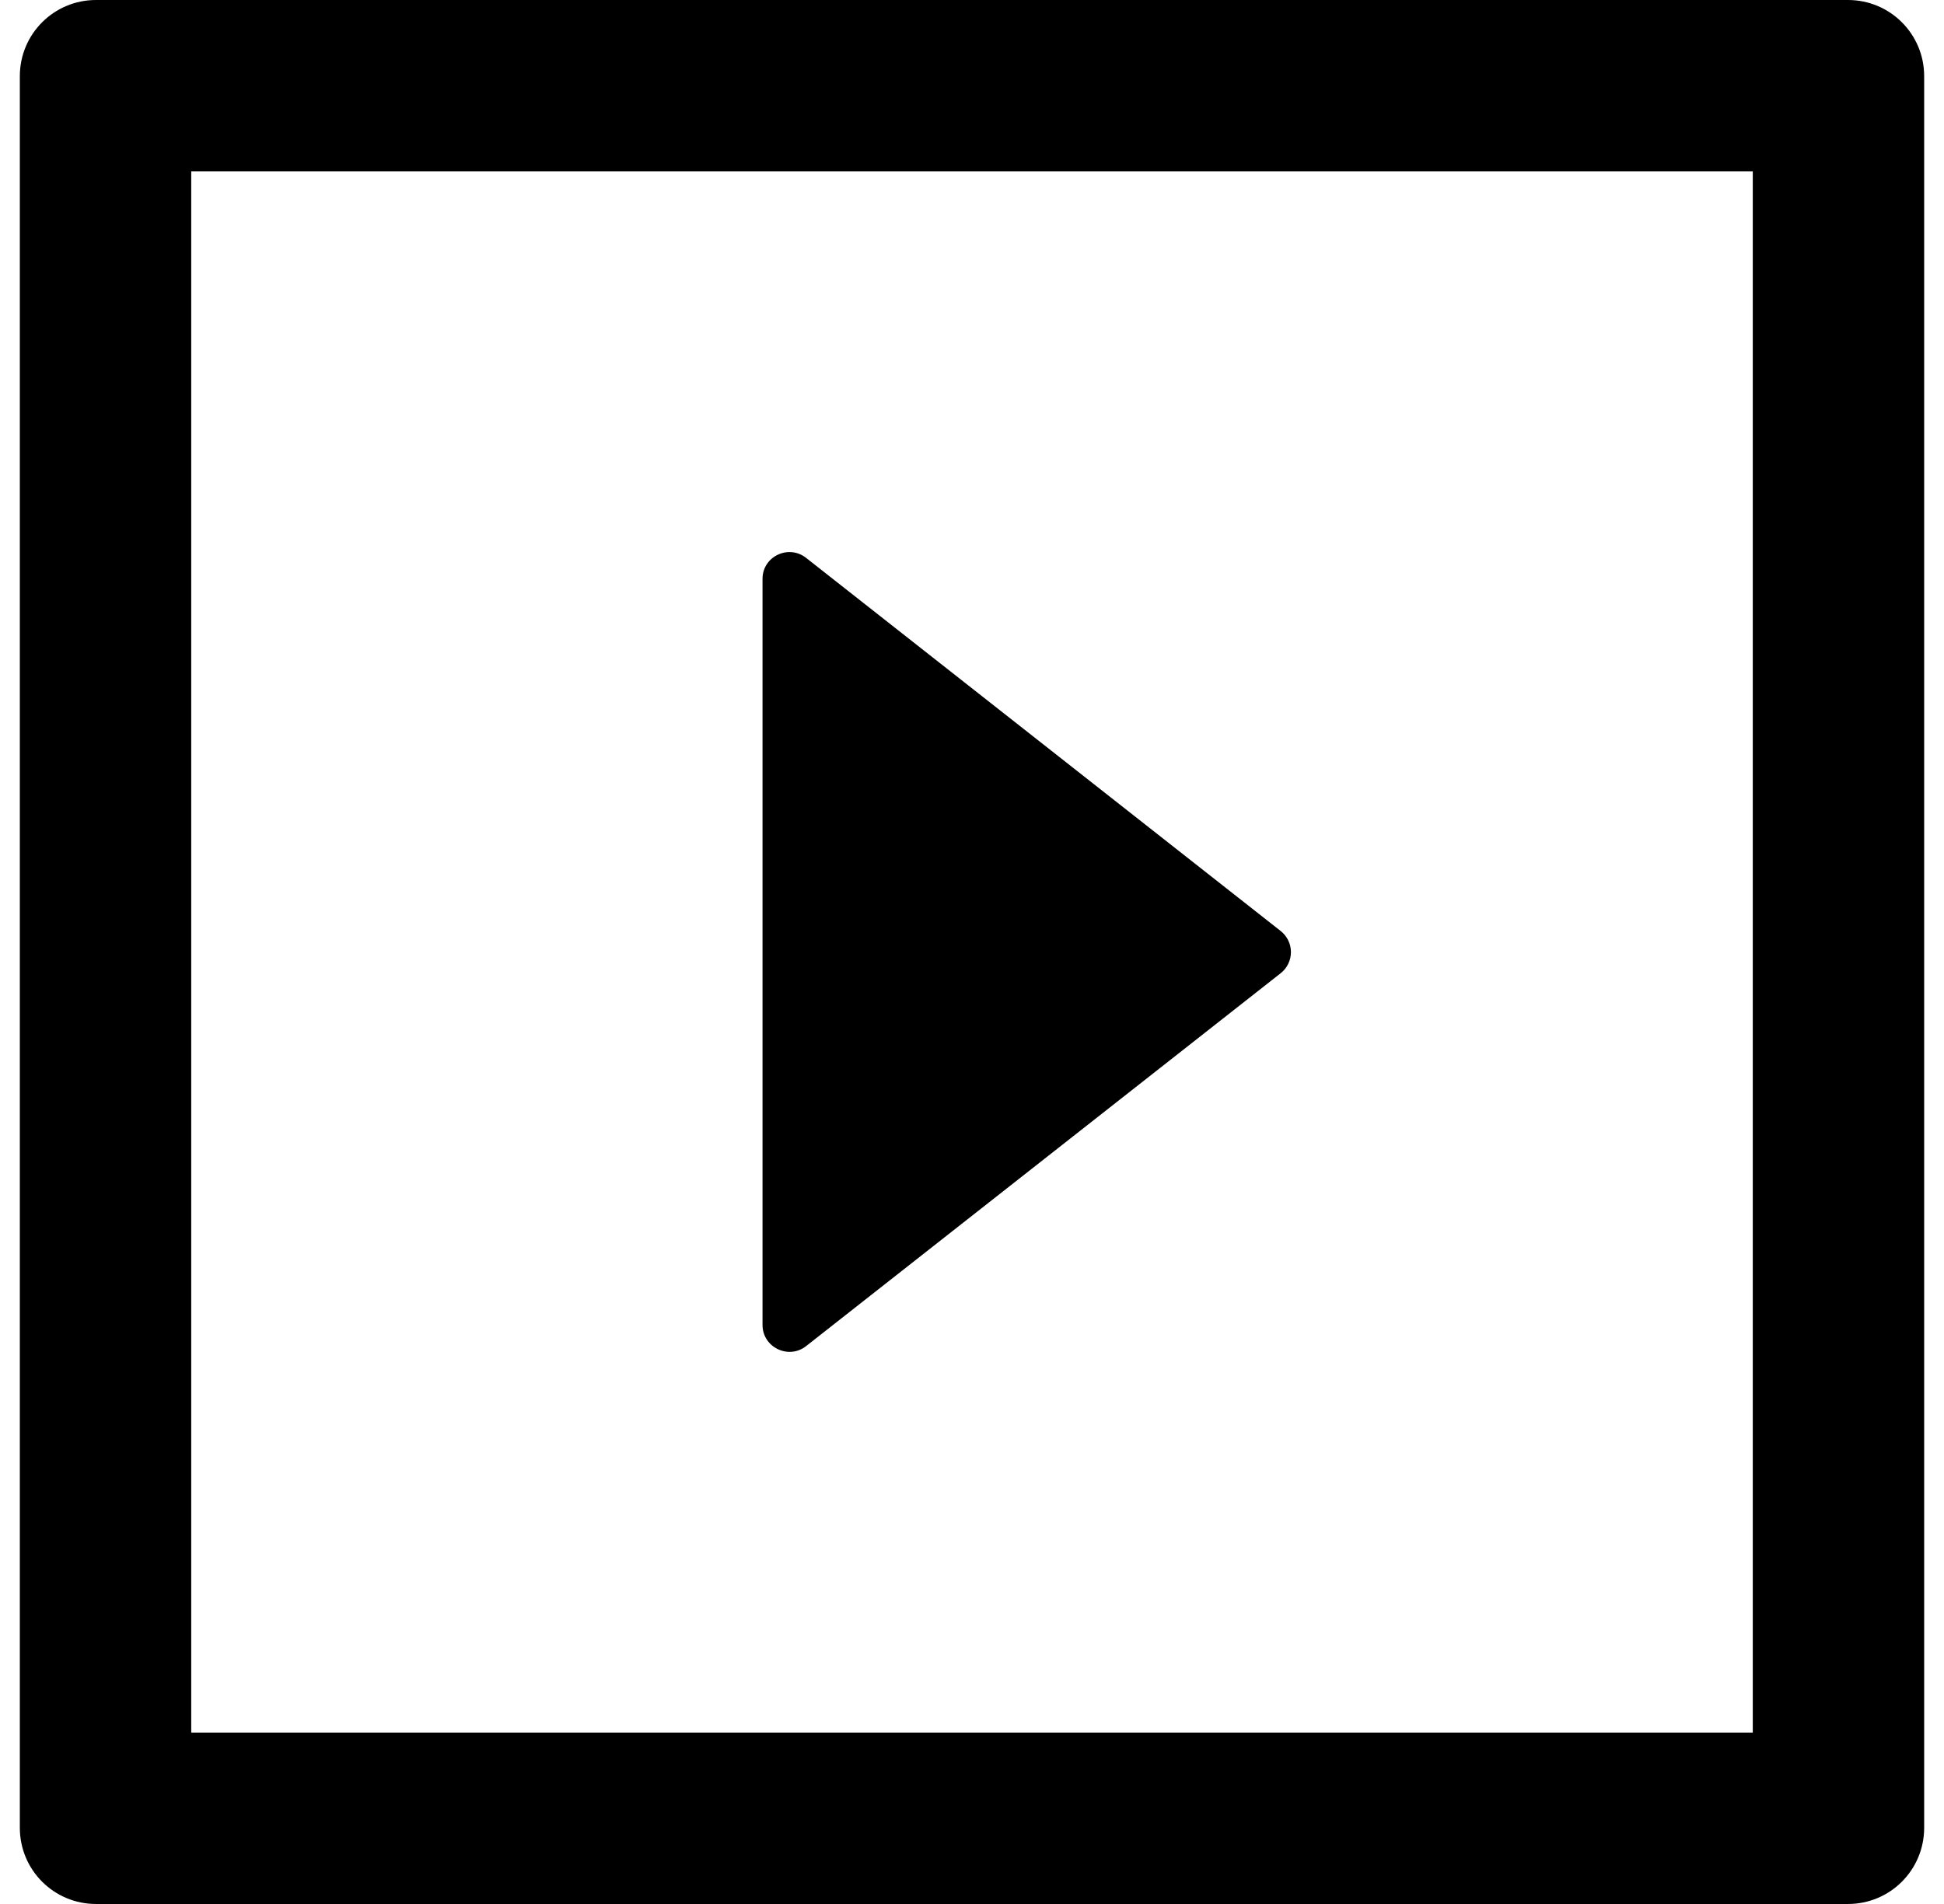
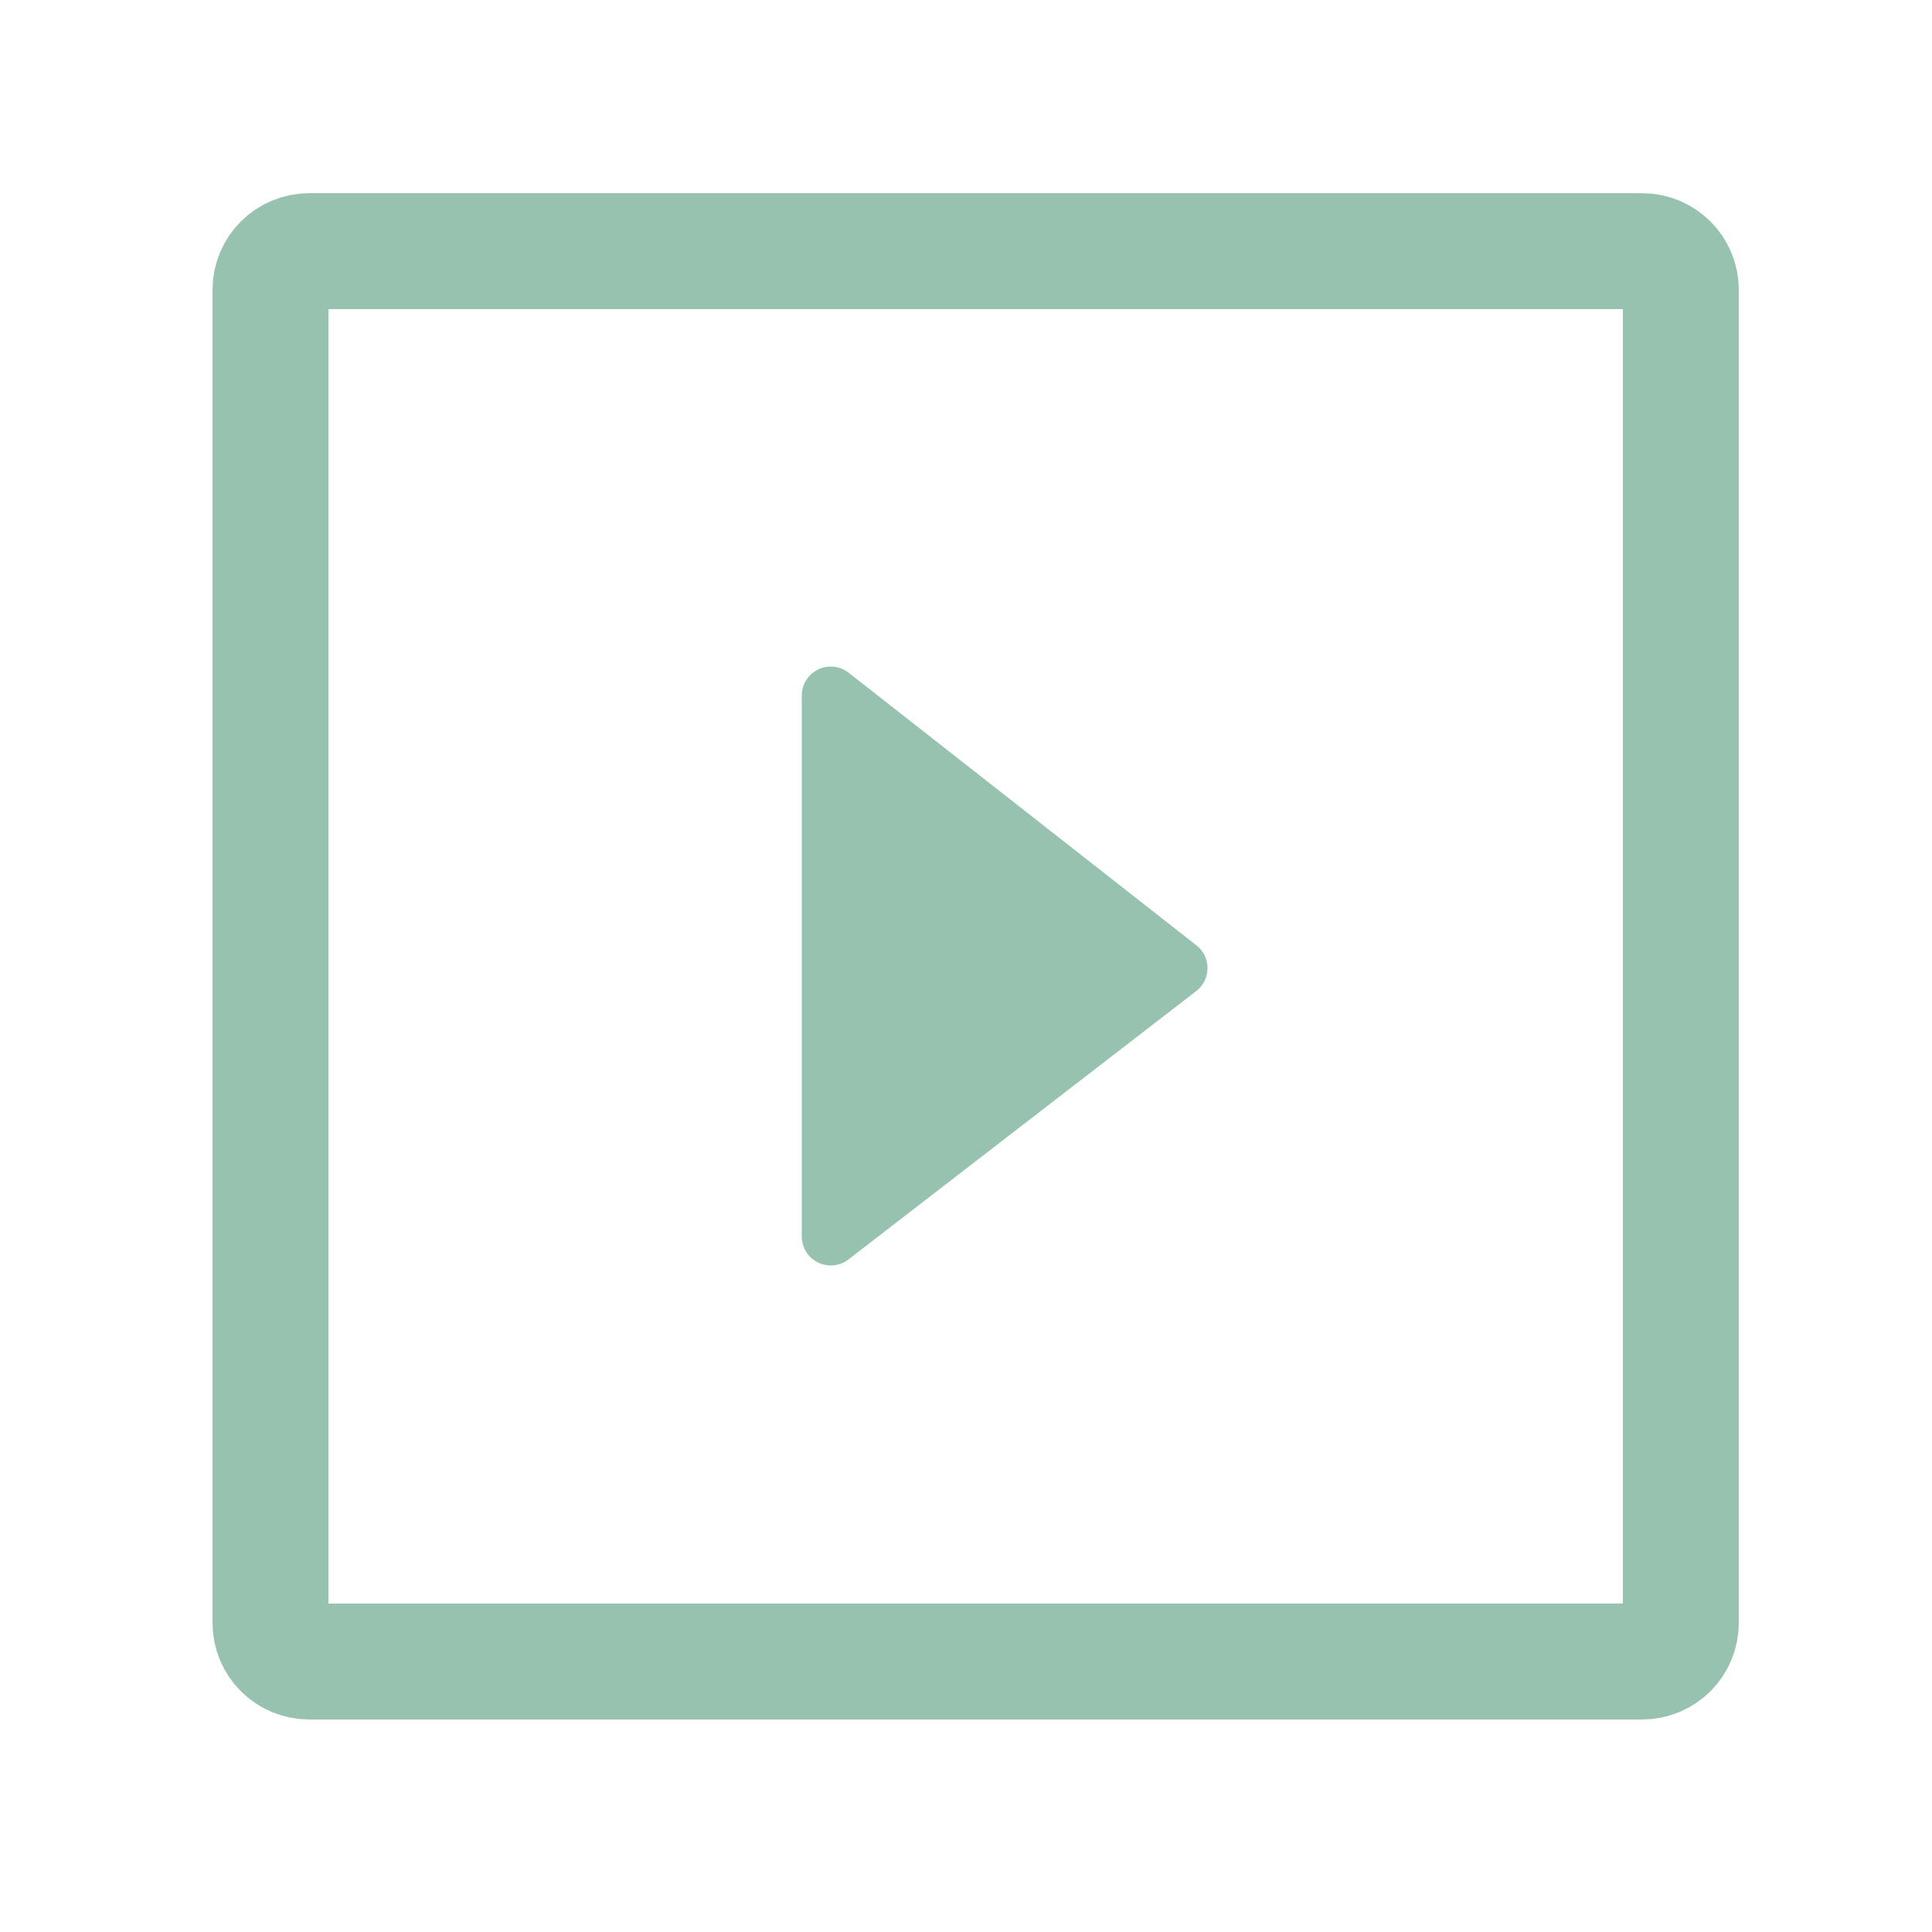
- <svg width="49" height="48" viewBox="0 0 49 48" fill="none">
-   <path d="M20.318 33.936L32.282 24.534C32.362 24.471 32.427 24.39 32.471 24.298C32.516 24.206 32.539 24.105 32.539 24.003C32.539 23.901 32.516 23.8 32.471 23.708C32.427 23.616 32.362 23.536 32.282 23.472L20.318 14.064C19.874 13.716 19.22 14.028 19.22 14.592V33.402C19.22 33.966 19.874 34.284 20.318 33.936Z" fill="currentColor" />
-   <path d="M46.58 0H2.42C1.358 0 0.5 0.858 0.5 1.92V46.08C0.5 47.142 1.358 48 2.42 48H46.58C47.642 48 48.5 47.142 48.5 46.08V1.92C48.5 0.858 47.642 0 46.58 0ZM44.18 43.68H4.82V4.32H44.18V43.68Z" fill="currentColor" />
+ <svg xmlns="http://www.w3.org/2000/svg" width="100" height="100" fill="none" viewBox="0 0 100 100">
+   <rect width="73" height="73" x="14" y="13" stroke="#96C2AF" stroke-width="6" rx="2" />
+   <path fill="#96C2AF" stroke="#96C2AF" stroke-linejoin="round" stroke-width="3" d="M43 36v28l18-13.89L43 36z" />
</svg>
